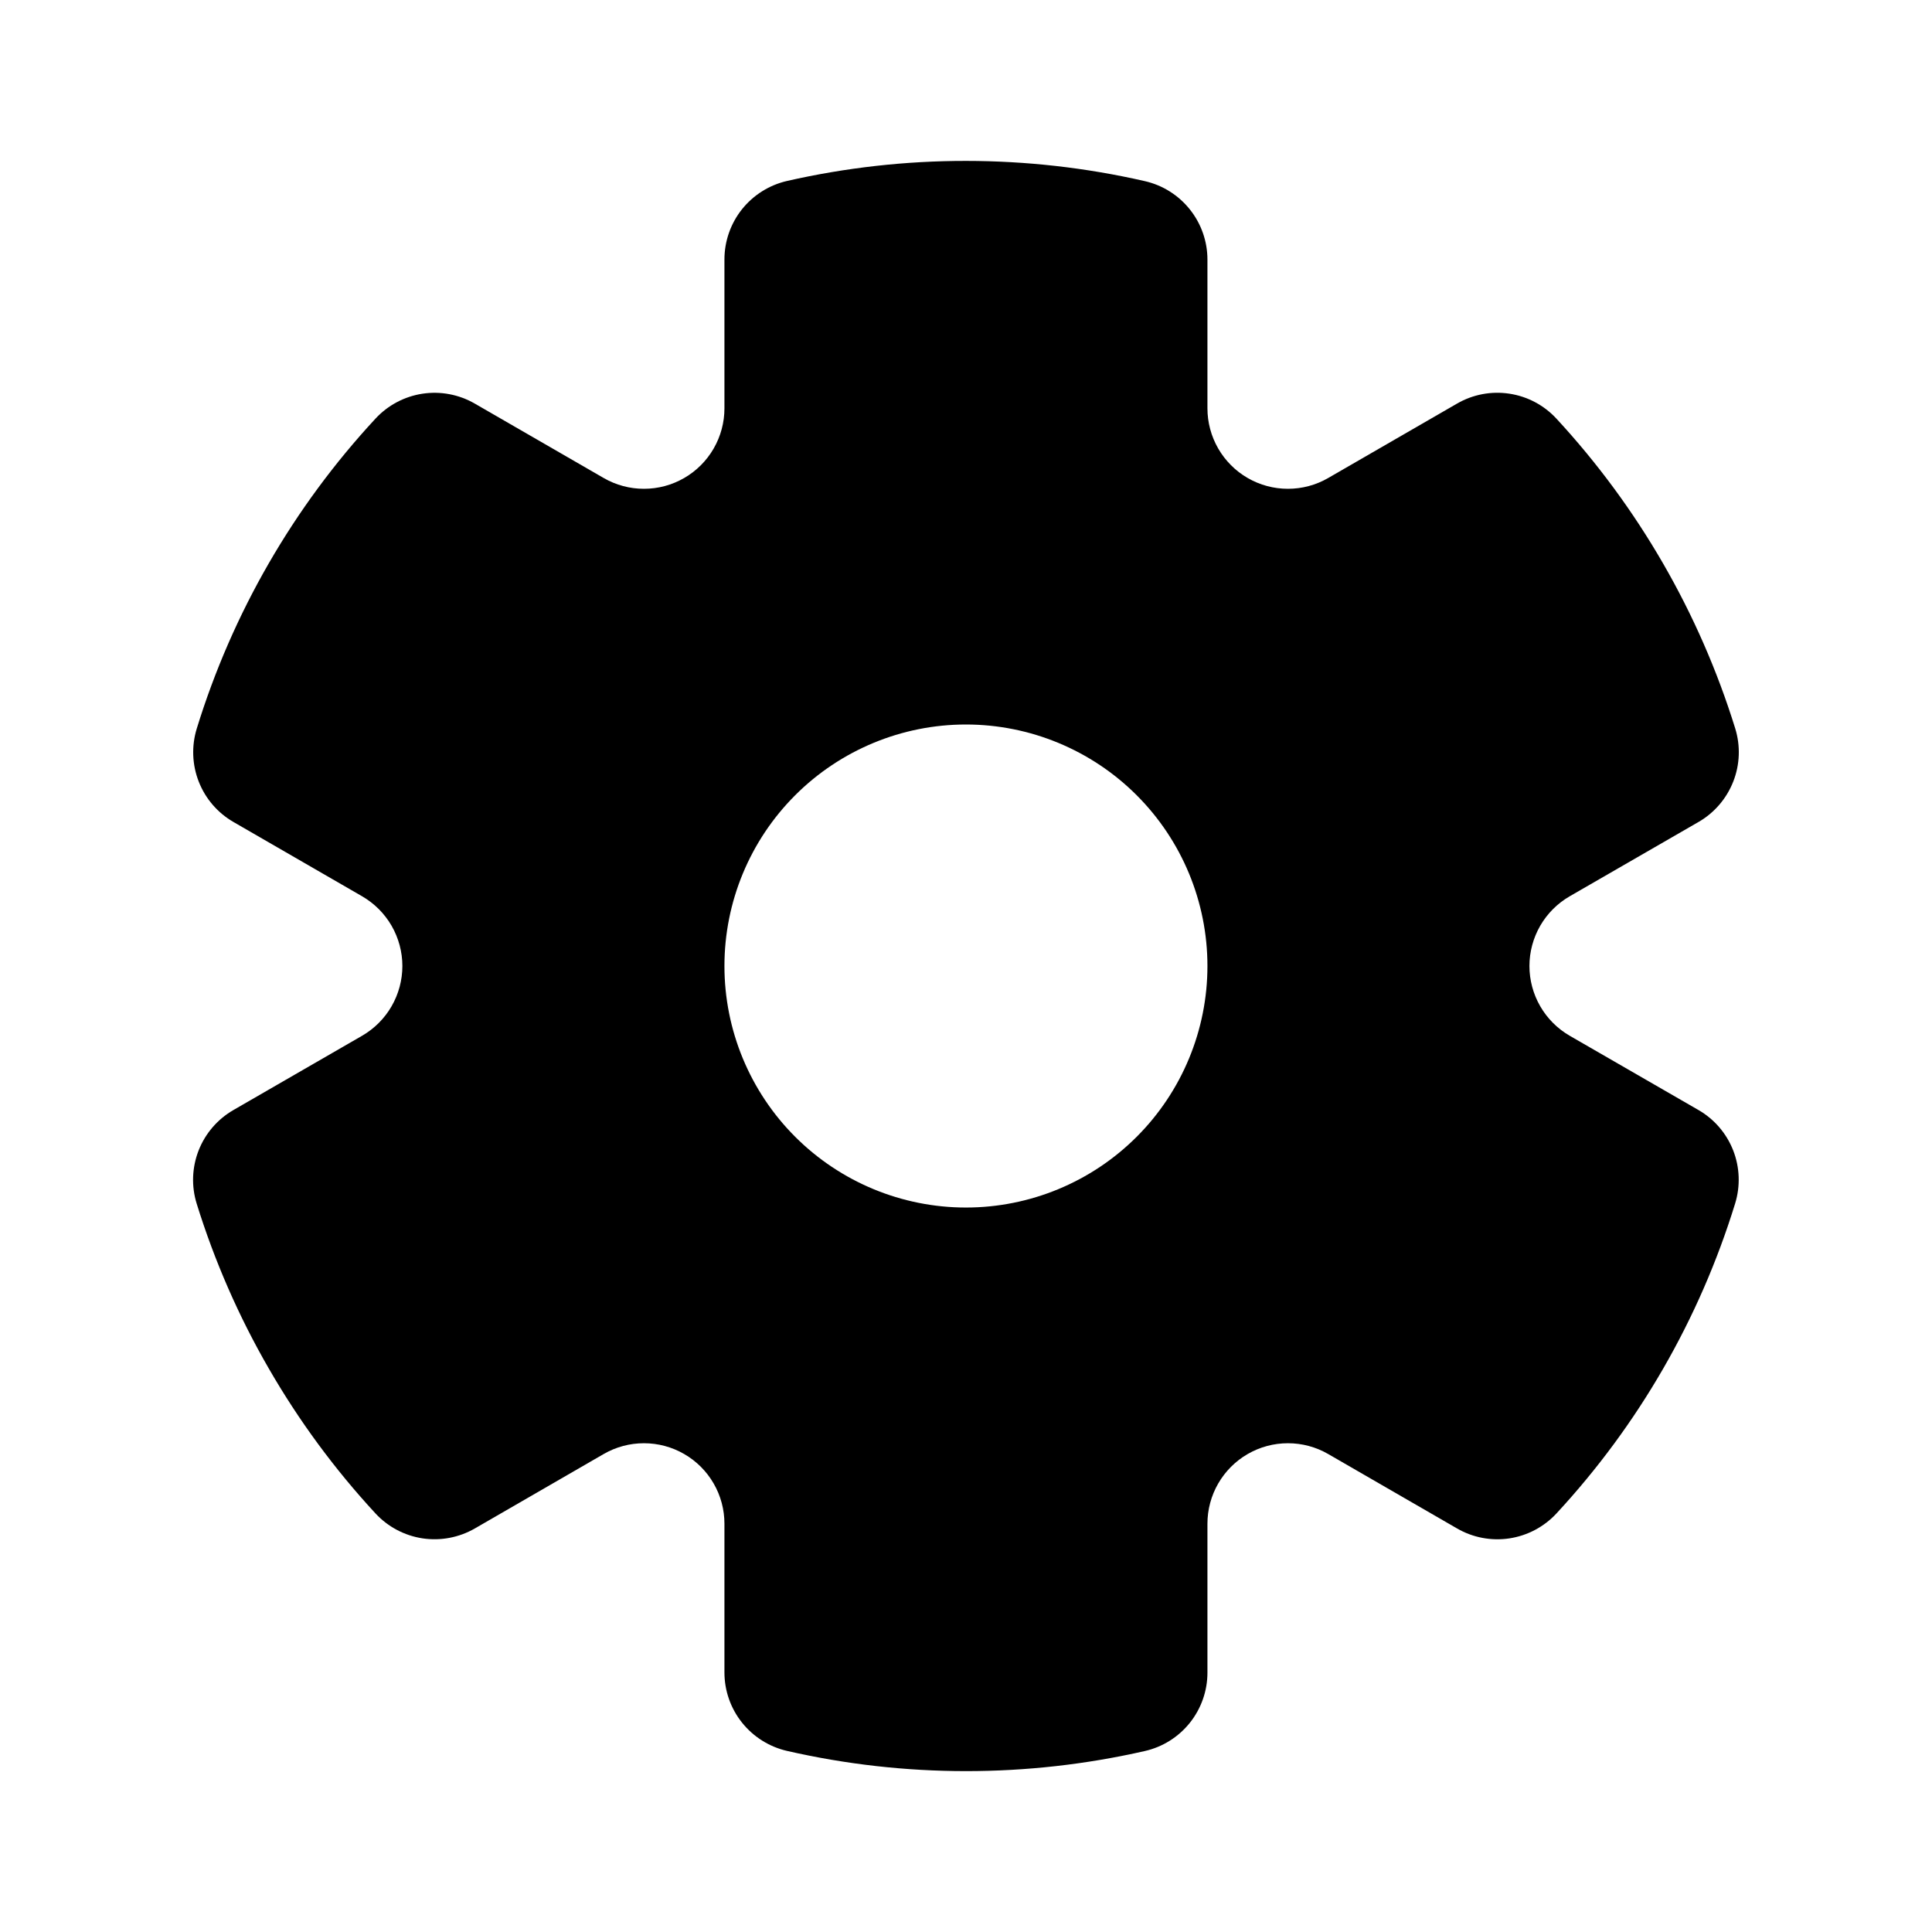
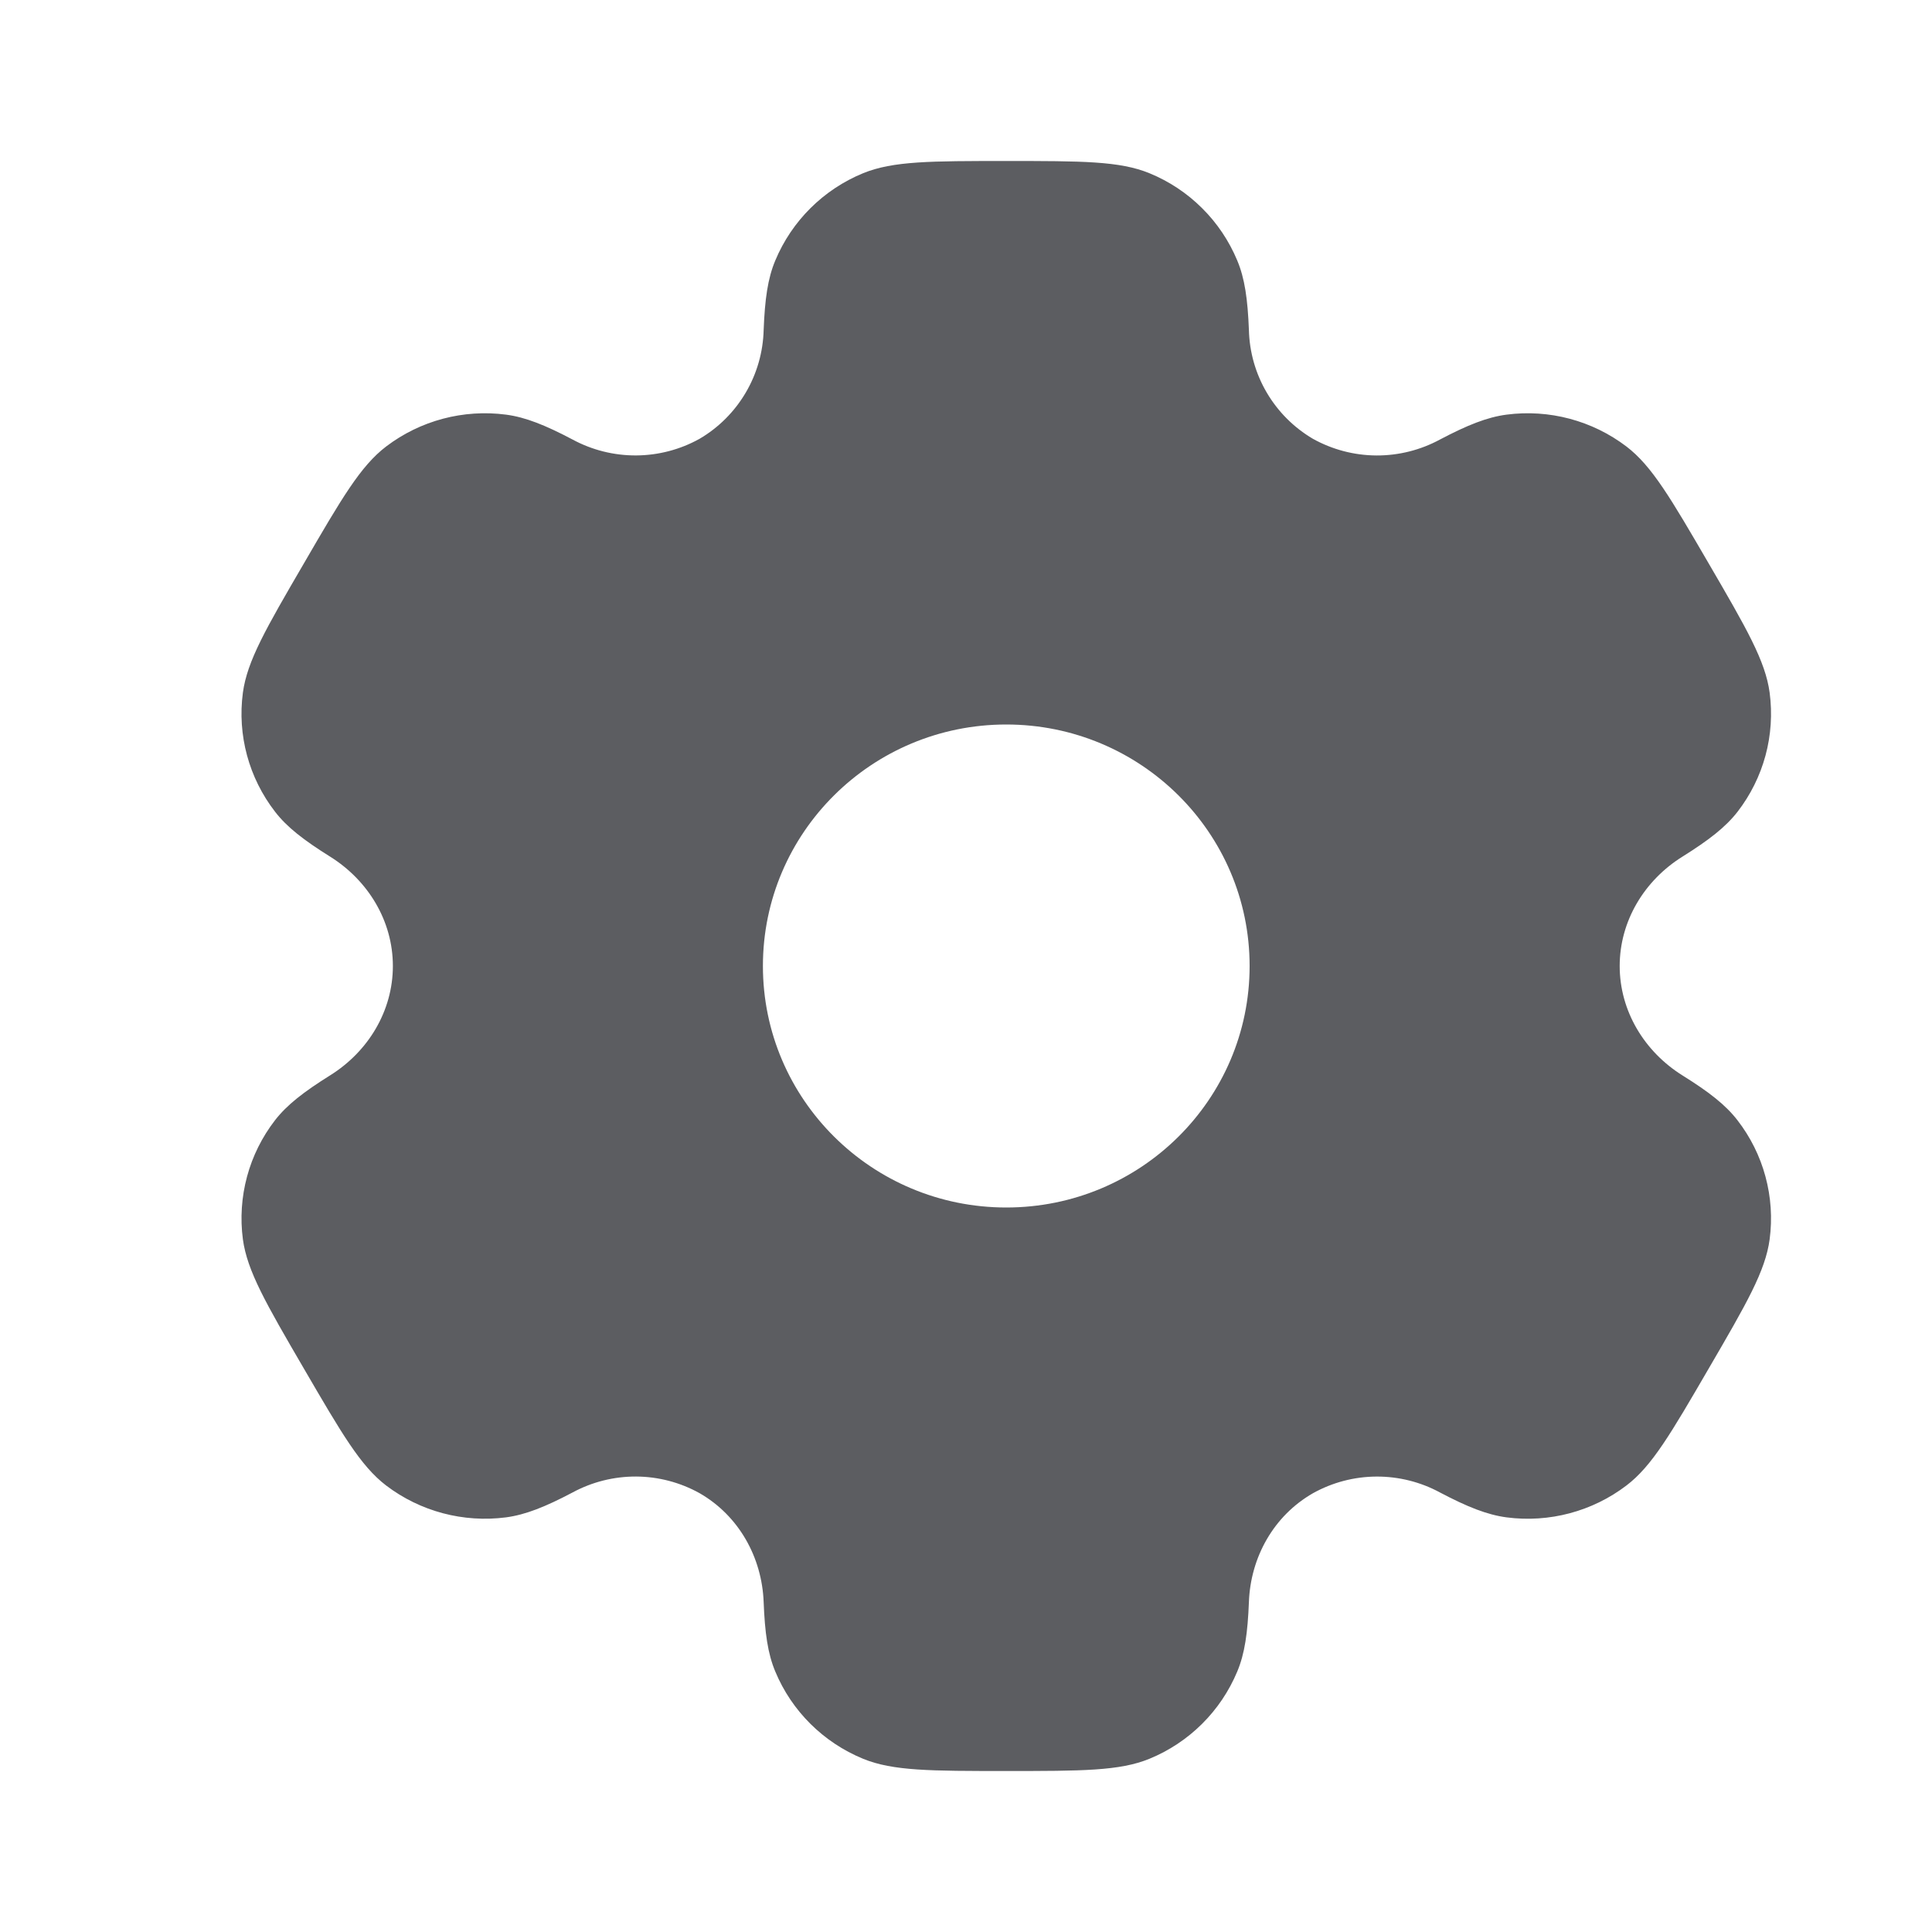
<svg xmlns="http://www.w3.org/2000/svg" width="60" height="60" viewBox="0 0 60 60" fill="none">
-   <path fill-rule="evenodd" clip-rule="evenodd" d="M22.498 8.058C22.498 7.492 22.69 6.942 23.043 6.499C23.396 6.057 23.889 5.747 24.441 5.62C28.098 4.788 31.896 4.789 35.553 5.625C36.106 5.751 36.599 6.061 36.952 6.504C37.306 6.947 37.498 7.496 37.498 8.063V12.681C37.498 13.119 37.614 13.55 37.833 13.93C38.053 14.31 38.368 14.626 38.748 14.845C39.128 15.065 39.559 15.18 39.998 15.18C40.437 15.18 40.868 15.065 41.248 14.845L45.251 12.533C45.742 12.249 46.315 12.141 46.875 12.226C47.436 12.311 47.951 12.584 48.336 13.001C50.88 15.753 52.777 19.04 53.888 22.62C54.056 23.162 54.035 23.744 53.828 24.272C53.621 24.8 53.242 25.242 52.751 25.526L48.748 27.835C48.368 28.055 48.053 28.37 47.833 28.75C47.614 29.131 47.498 29.562 47.498 30C47.498 30.439 47.614 30.87 47.833 31.25C48.053 31.631 48.368 31.946 48.748 32.166L52.748 34.473C53.239 34.756 53.618 35.198 53.825 35.725C54.031 36.252 54.053 36.834 53.886 37.376C52.782 40.961 50.885 44.251 48.336 47.003C47.95 47.419 47.435 47.691 46.875 47.776C46.314 47.86 45.741 47.752 45.251 47.468L41.248 45.156C40.868 44.936 40.437 44.821 39.998 44.821C39.559 44.821 39.128 44.936 38.748 45.156C38.368 45.375 38.053 45.691 37.833 46.071C37.614 46.45 37.498 46.882 37.498 47.321V51.946C37.498 52.512 37.305 53.061 36.952 53.503C36.598 53.946 36.105 54.255 35.553 54.38C31.896 55.213 28.098 55.212 24.441 54.376C23.889 54.249 23.396 53.939 23.043 53.496C22.69 53.054 22.498 52.504 22.498 51.938V47.321C22.498 46.882 22.383 46.45 22.163 46.071C21.944 45.691 21.628 45.375 21.248 45.156C20.868 44.936 20.437 44.821 19.998 44.821C19.559 44.821 19.128 44.936 18.748 45.156L14.746 47.468C14.255 47.751 13.682 47.859 13.121 47.775C12.561 47.69 12.046 47.417 11.661 47.001C10.392 45.629 9.281 44.119 8.348 42.501C7.413 40.883 6.662 39.165 6.108 37.38C5.94 36.839 5.962 36.257 6.168 35.729C6.375 35.201 6.755 34.759 7.246 34.475L11.246 32.166C11.626 31.946 11.941 31.631 12.161 31.25C12.38 30.87 12.496 30.439 12.496 30C12.496 29.562 12.38 29.131 12.161 28.75C11.941 28.37 11.626 28.055 11.246 27.835L7.251 25.528C6.76 25.245 6.38 24.804 6.173 24.276C5.966 23.749 5.944 23.167 6.111 22.625C7.215 19.041 9.111 15.751 11.661 13.001C12.046 12.585 12.56 12.312 13.12 12.227C13.68 12.142 14.252 12.25 14.743 12.533L18.748 14.845C19.128 15.065 19.559 15.18 19.998 15.18C20.437 15.18 20.868 15.065 21.248 14.845C21.628 14.626 21.944 14.31 22.163 13.93C22.383 13.55 22.498 13.119 22.498 12.681V8.055V8.058ZM29.998 37.501C31.987 37.501 33.895 36.71 35.301 35.304C36.708 33.897 37.498 31.99 37.498 30C37.498 28.011 36.708 26.104 35.301 24.697C33.895 23.291 31.987 22.5 29.998 22.5C28.009 22.5 26.101 23.291 24.695 24.697C23.288 26.104 22.498 28.011 22.498 30C22.498 31.99 23.288 33.897 24.695 35.304C26.101 36.71 28.009 37.501 29.998 37.501Z" fill="black" />
+   <path fill-rule="evenodd" clip-rule="evenodd" d="M35.698 5.38C34.773 5 33.598 5 31.251 5C28.903 5 27.731 5 26.803 5.38C25.572 5.886 24.592 6.859 24.078 8.088C23.843 8.645 23.753 9.297 23.716 10.245C23.699 10.931 23.508 11.602 23.159 12.194C22.811 12.786 22.318 13.28 21.726 13.627C21.123 13.963 20.445 14.14 19.755 14.144C19.065 14.147 18.385 13.977 17.778 13.648C16.933 13.203 16.321 12.957 15.716 12.877C14.392 12.704 13.053 13.059 11.991 13.867C11.196 14.473 10.608 15.482 9.436 17.5C8.261 19.517 7.676 20.525 7.543 21.512C7.368 22.828 7.728 24.157 8.543 25.21C8.913 25.69 9.436 26.093 10.243 26.598C11.436 27.34 12.201 28.605 12.201 30C12.201 31.395 11.436 32.66 10.246 33.4C9.436 33.907 8.913 34.31 8.541 34.79C8.139 35.31 7.843 35.904 7.672 36.539C7.501 37.174 7.457 37.836 7.543 38.487C7.676 39.472 8.261 40.483 9.436 42.5C10.611 44.517 11.196 45.525 11.991 46.133C13.051 46.94 14.391 47.295 15.716 47.123C16.321 47.042 16.933 46.797 17.778 46.352C18.385 46.023 19.065 45.852 19.756 45.855C20.446 45.859 21.125 46.037 21.728 46.373C22.943 47.072 23.663 48.36 23.716 49.755C23.753 50.705 23.843 51.355 24.078 51.913C24.588 53.138 25.568 54.112 26.803 54.62C27.728 55 28.903 55 31.251 55C33.598 55 34.773 55 35.698 54.62C36.93 54.114 37.91 53.141 38.423 51.913C38.658 51.355 38.748 50.705 38.786 49.755C38.836 48.36 39.558 47.07 40.776 46.373C41.379 46.037 42.057 45.86 42.747 45.856C43.437 45.853 44.117 46.023 44.723 46.352C45.568 46.797 46.181 47.042 46.786 47.123C48.111 47.297 49.451 46.94 50.511 46.133C51.306 45.528 51.893 44.517 53.066 42.5C54.241 40.483 54.826 39.475 54.958 38.487C55.044 37.836 55 37.173 54.828 36.539C54.657 35.904 54.361 35.31 53.958 34.79C53.588 34.31 53.066 33.907 52.258 33.403C51.066 32.66 50.301 31.395 50.301 30C50.301 28.605 51.066 27.34 52.256 26.6C53.066 26.093 53.588 25.69 53.961 25.21C54.363 24.69 54.658 24.096 54.83 23.461C55.001 22.826 55.044 22.164 54.958 21.512C54.826 20.527 54.241 19.517 53.066 17.5C51.891 15.482 51.306 14.475 50.511 13.867C49.448 13.059 48.109 12.704 46.786 12.877C46.181 12.957 45.568 13.203 44.723 13.648C44.117 13.977 43.436 14.148 42.746 14.145C42.055 14.141 41.377 13.963 40.773 13.627C40.182 13.279 39.689 12.786 39.341 12.194C38.993 11.602 38.802 10.931 38.786 10.245C38.748 9.295 38.658 8.645 38.423 8.088C38.169 7.479 37.798 6.927 37.33 6.463C36.863 5.998 36.308 5.63 35.698 5.38ZM31.251 37.5C35.426 37.5 38.808 34.142 38.808 30C38.808 25.858 35.423 22.5 31.251 22.5C27.076 22.5 23.693 25.858 23.693 30C23.693 34.142 27.078 37.5 31.251 37.5Z" fill="#5C5D61" />
</svg>
